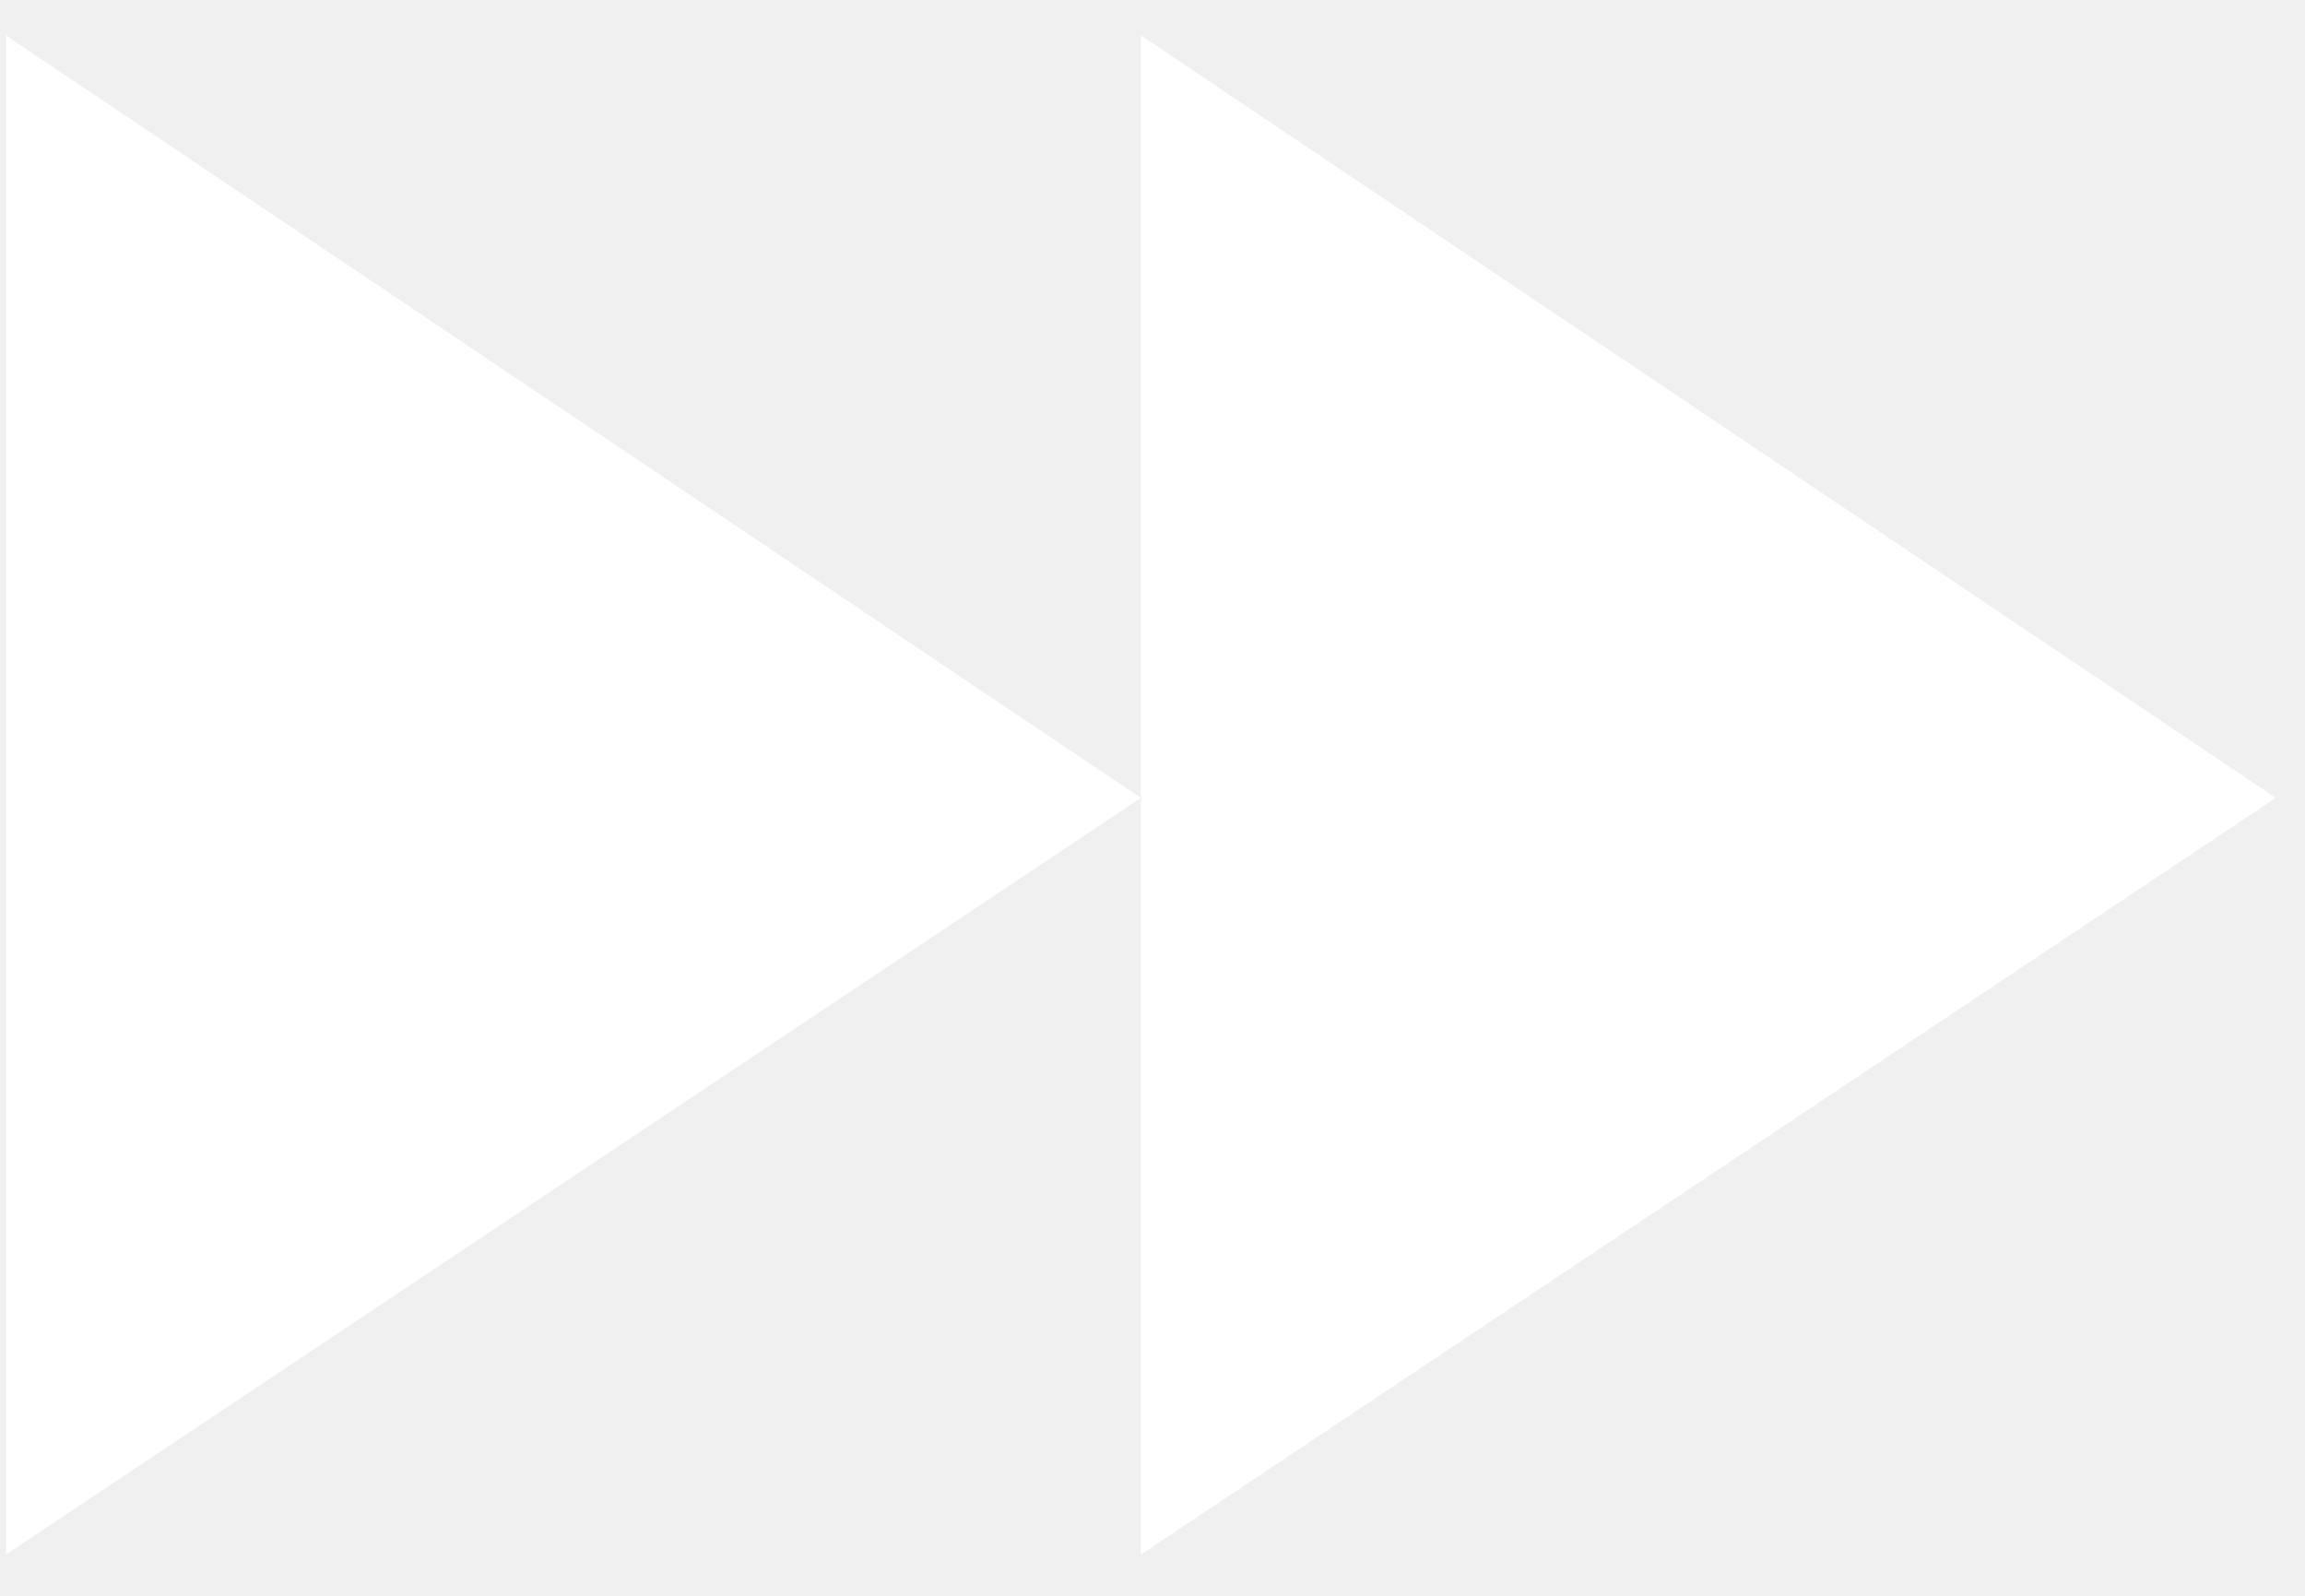
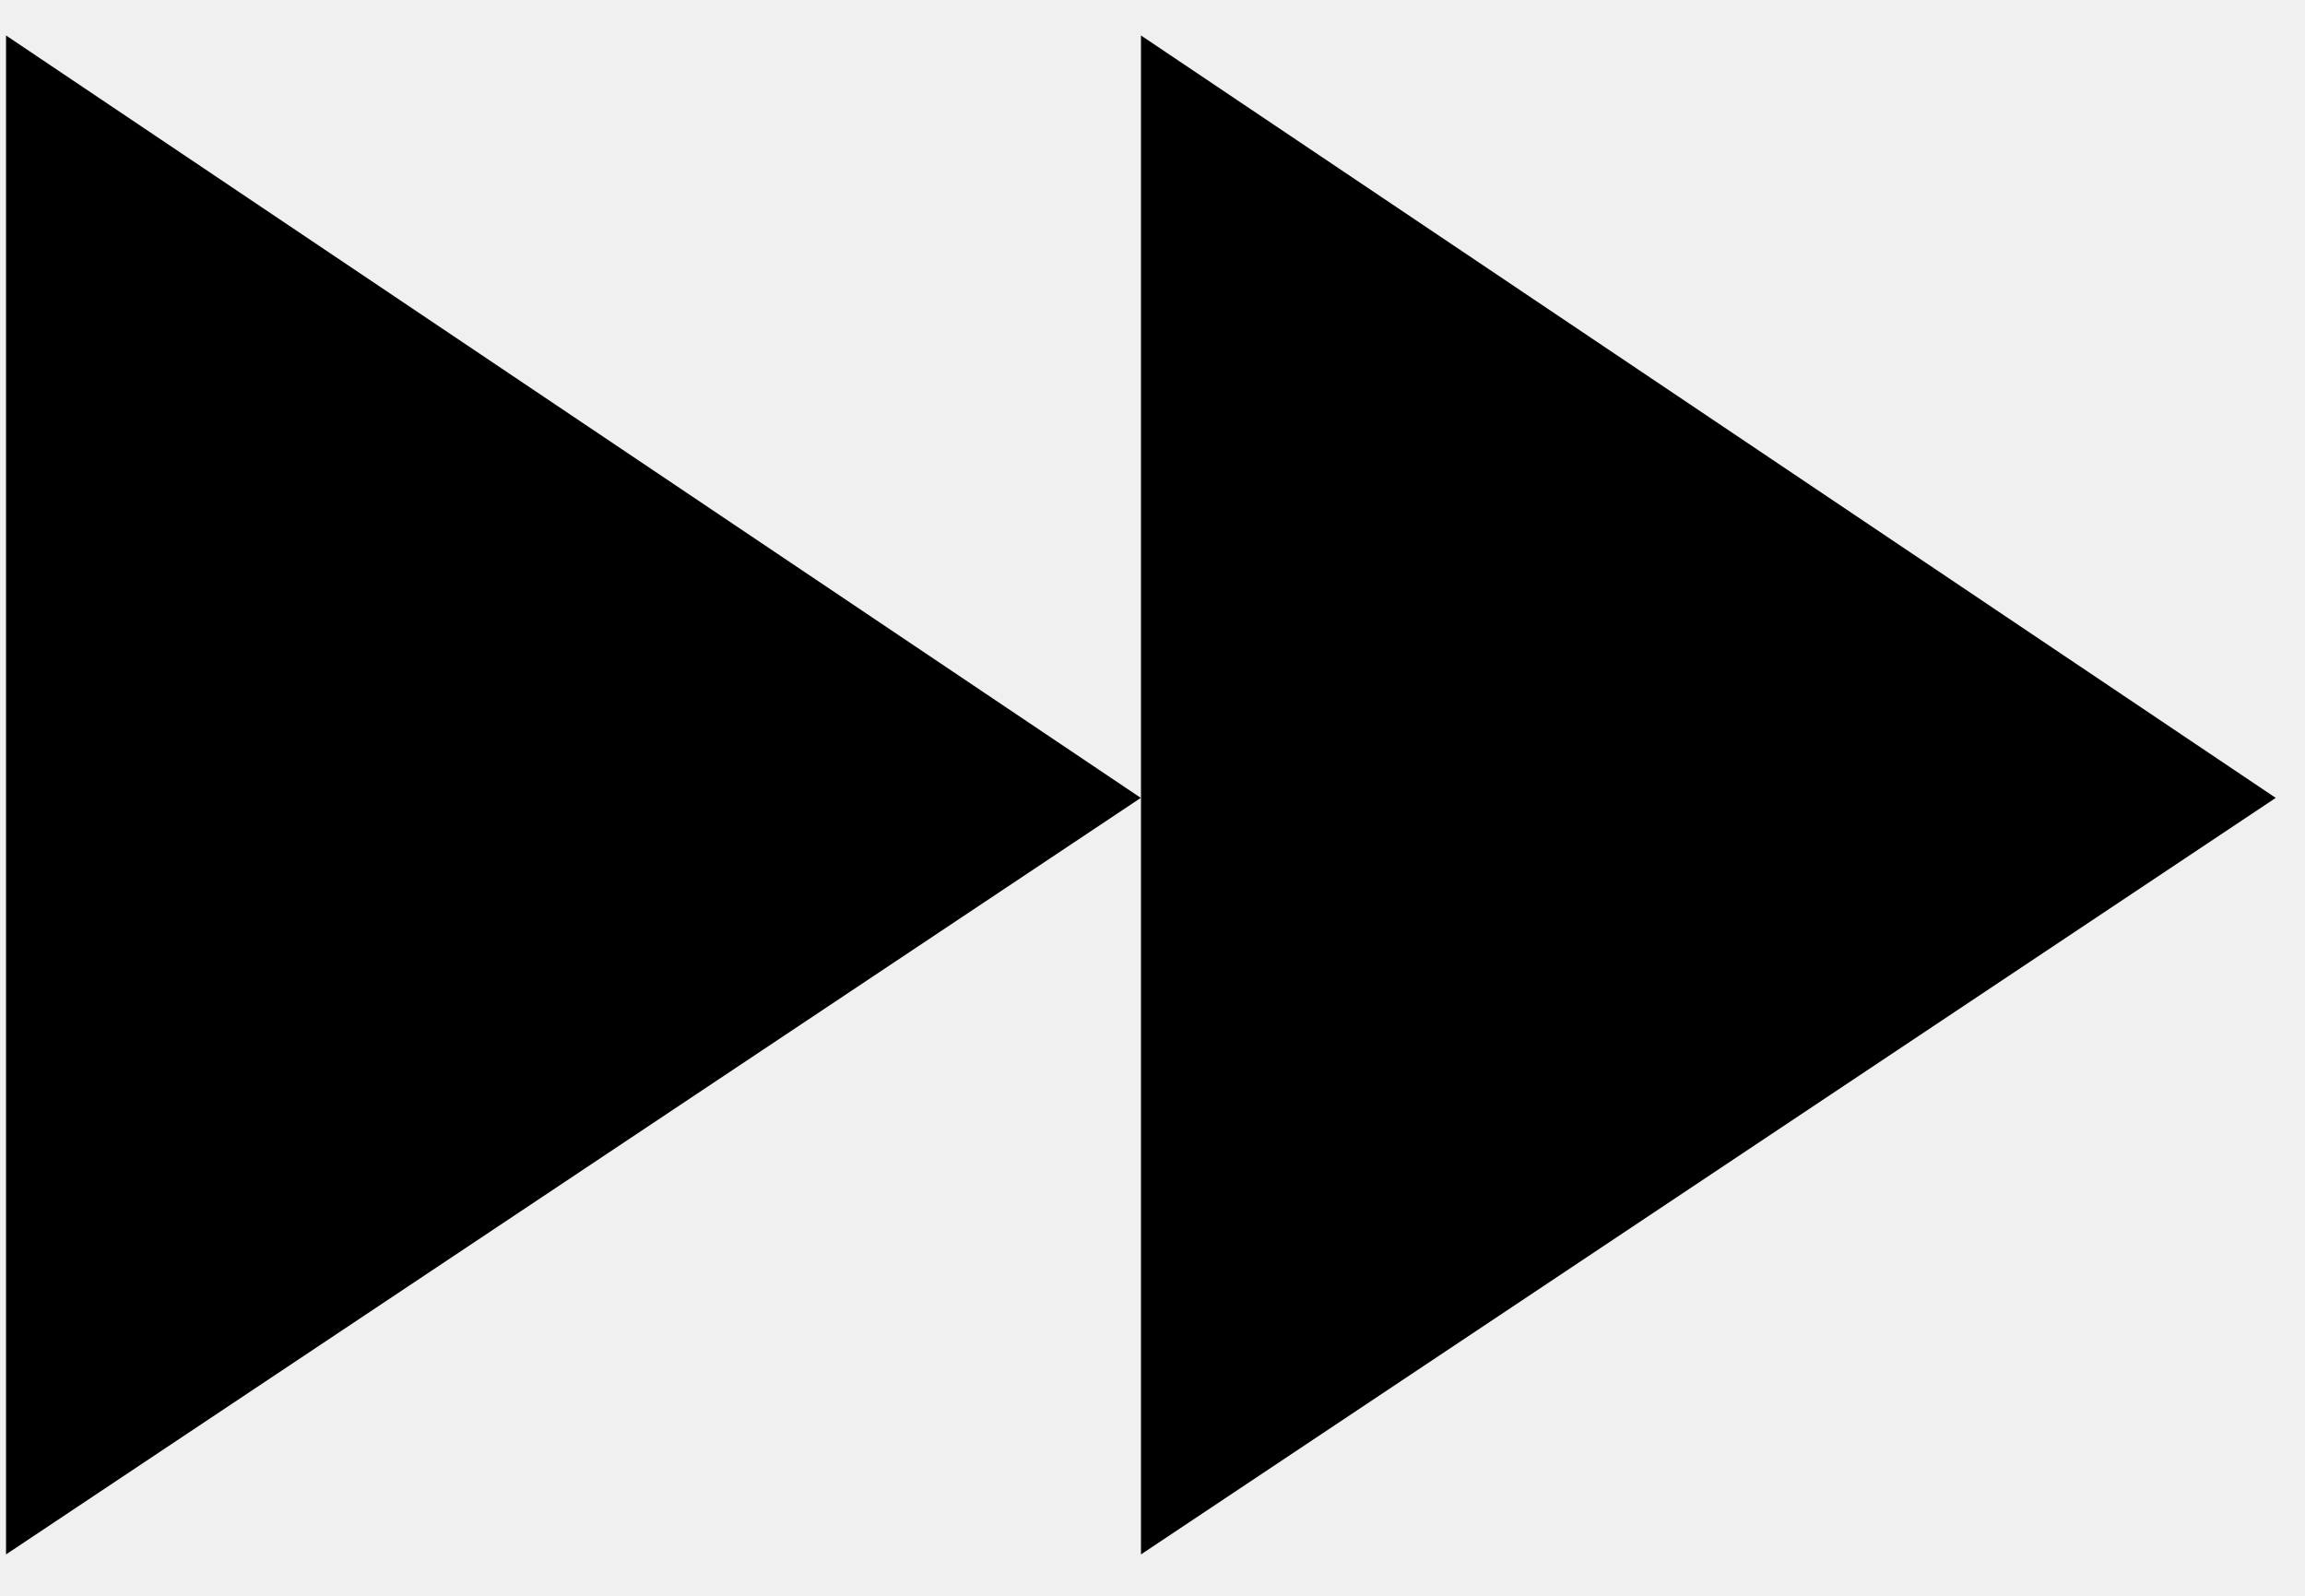
<svg xmlns="http://www.w3.org/2000/svg" width="39" height="27" viewBox="0 0 39 27" fill="none">
-   <path d="M19.305 0.6V13.5V26.3L38.505 13.5L19.305 0.6Z" fill="white" />
-   <path d="M0.102 26.3L19.302 13.5L0.102 0.6V26.3Z" fill="white" />
+   <path d="M19.305 0.6V13.5V26.3L38.505 13.5L19.305 0.6Z" fill="currentColor" />
+   <path d="M0.102 26.3L19.302 13.5L0.102 0.6V26.3Z" fill="currentColor" />
</svg>
